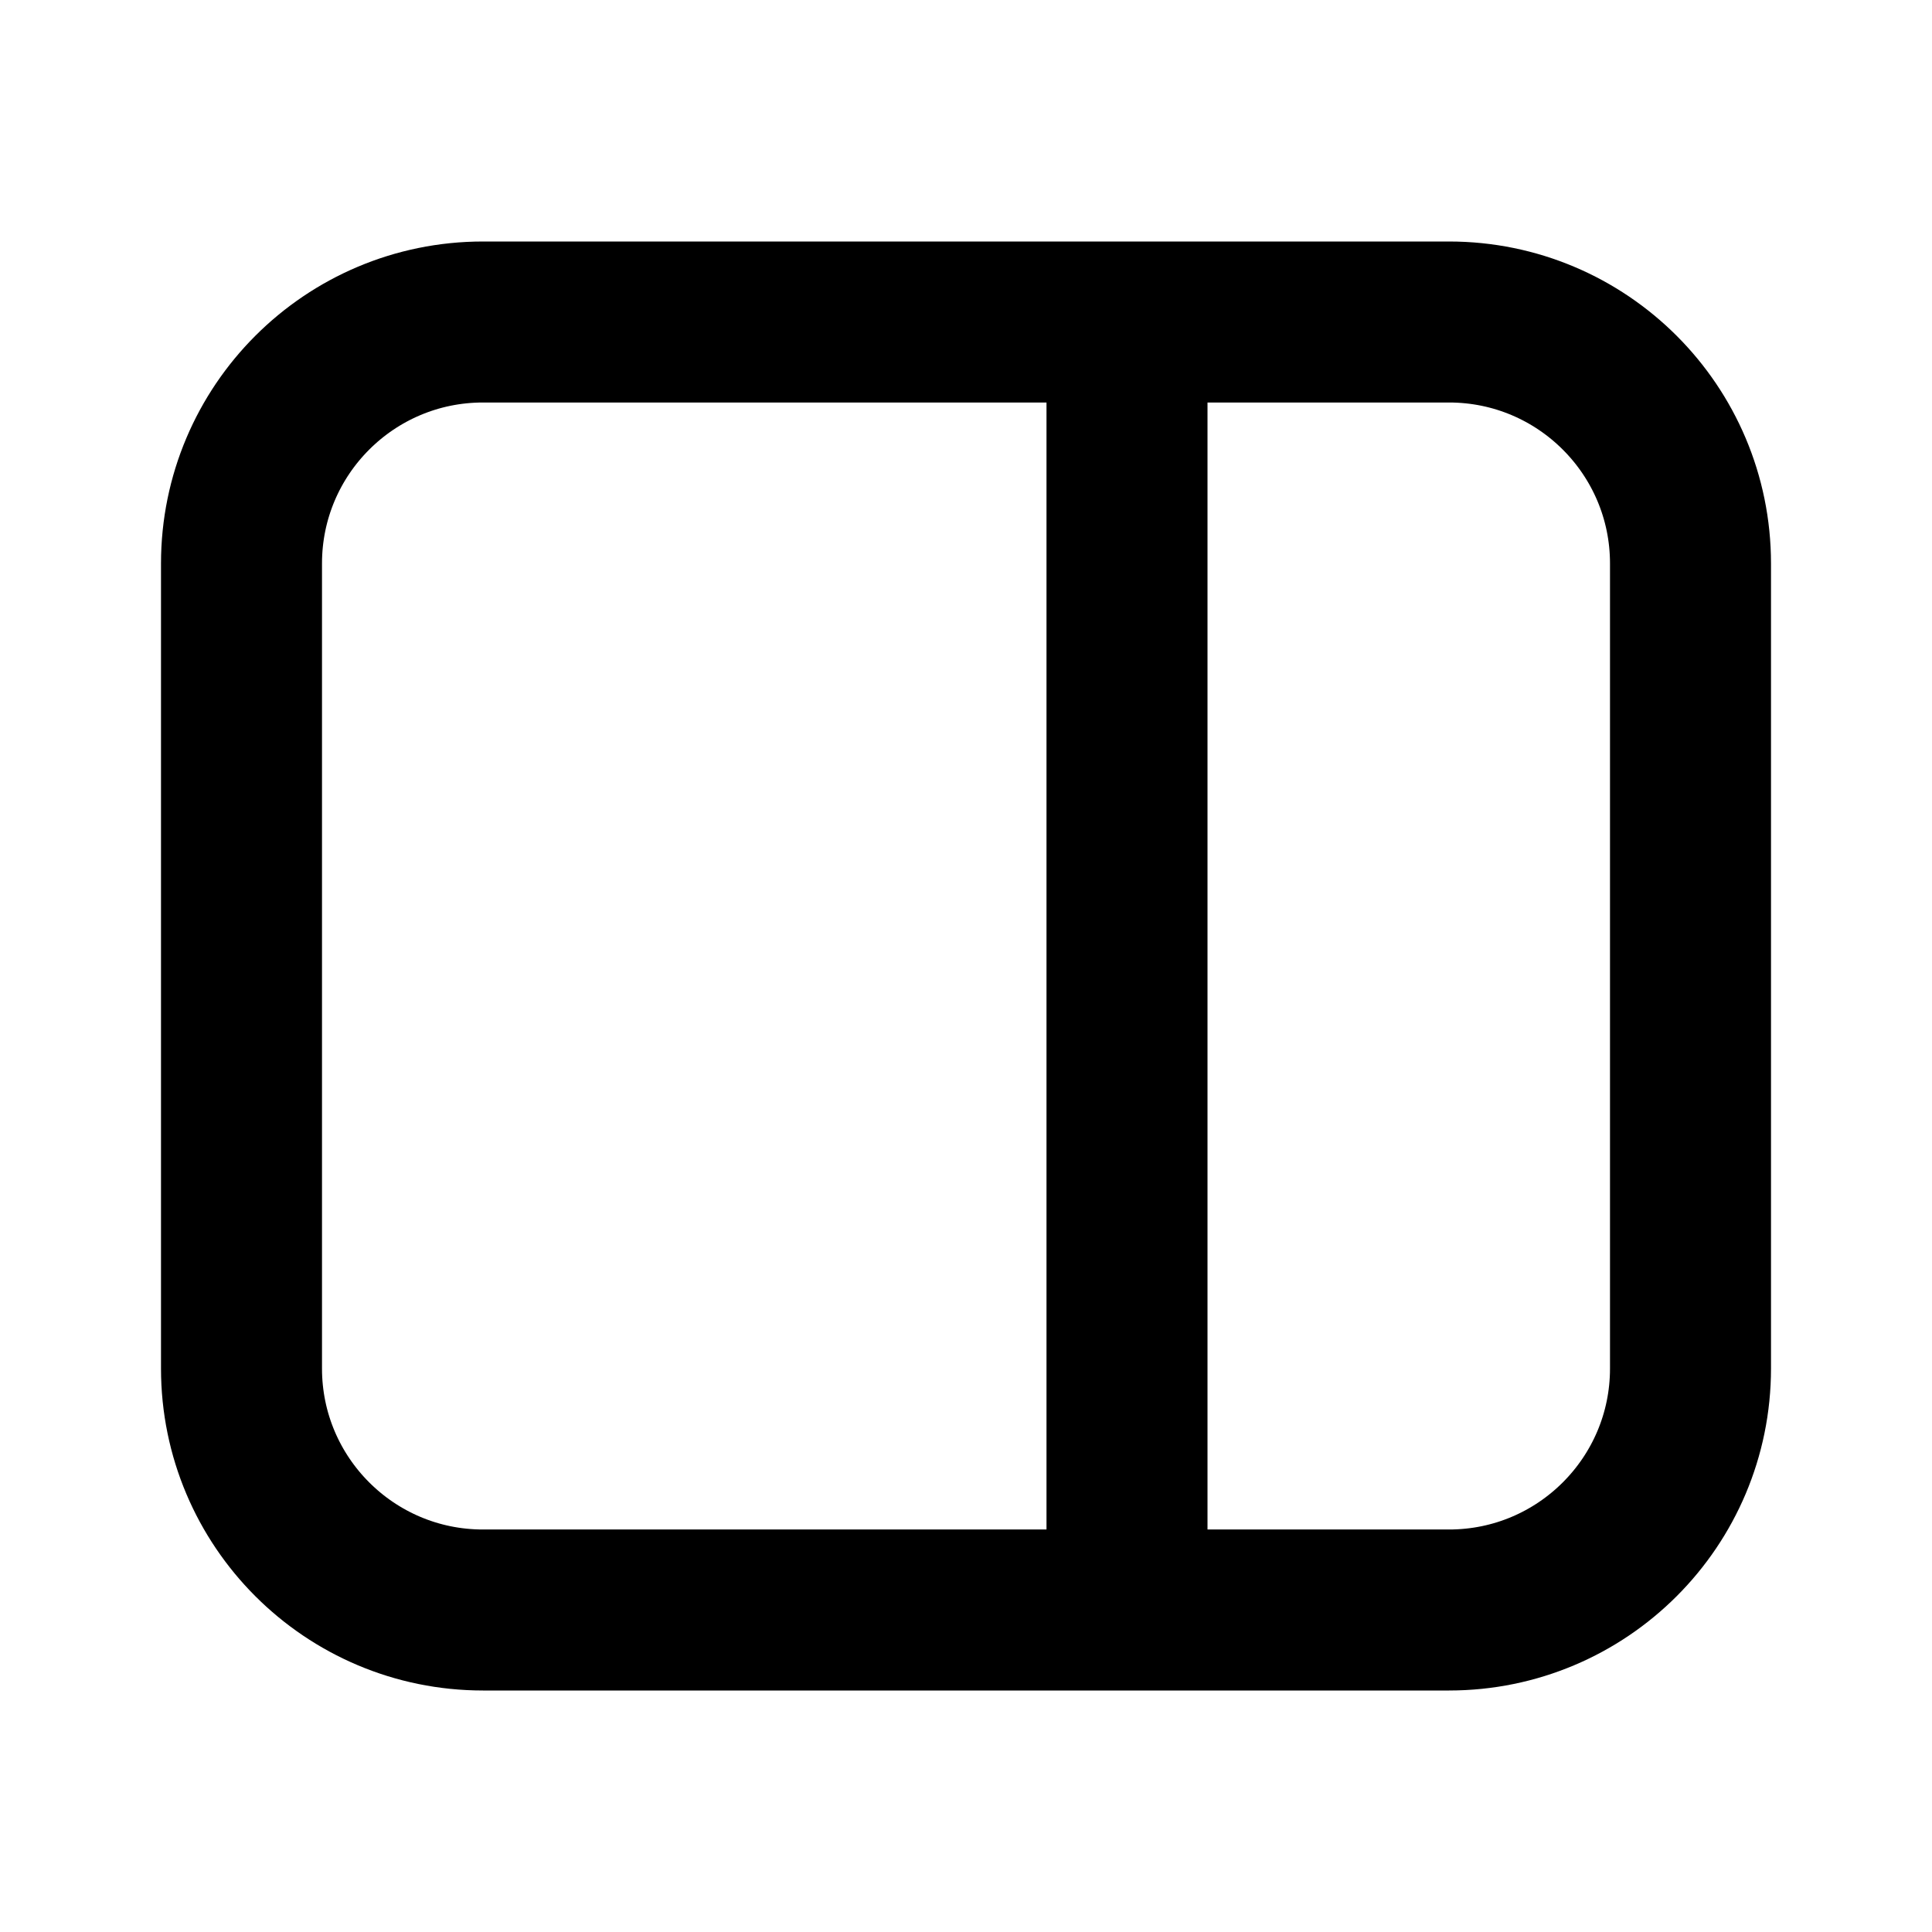
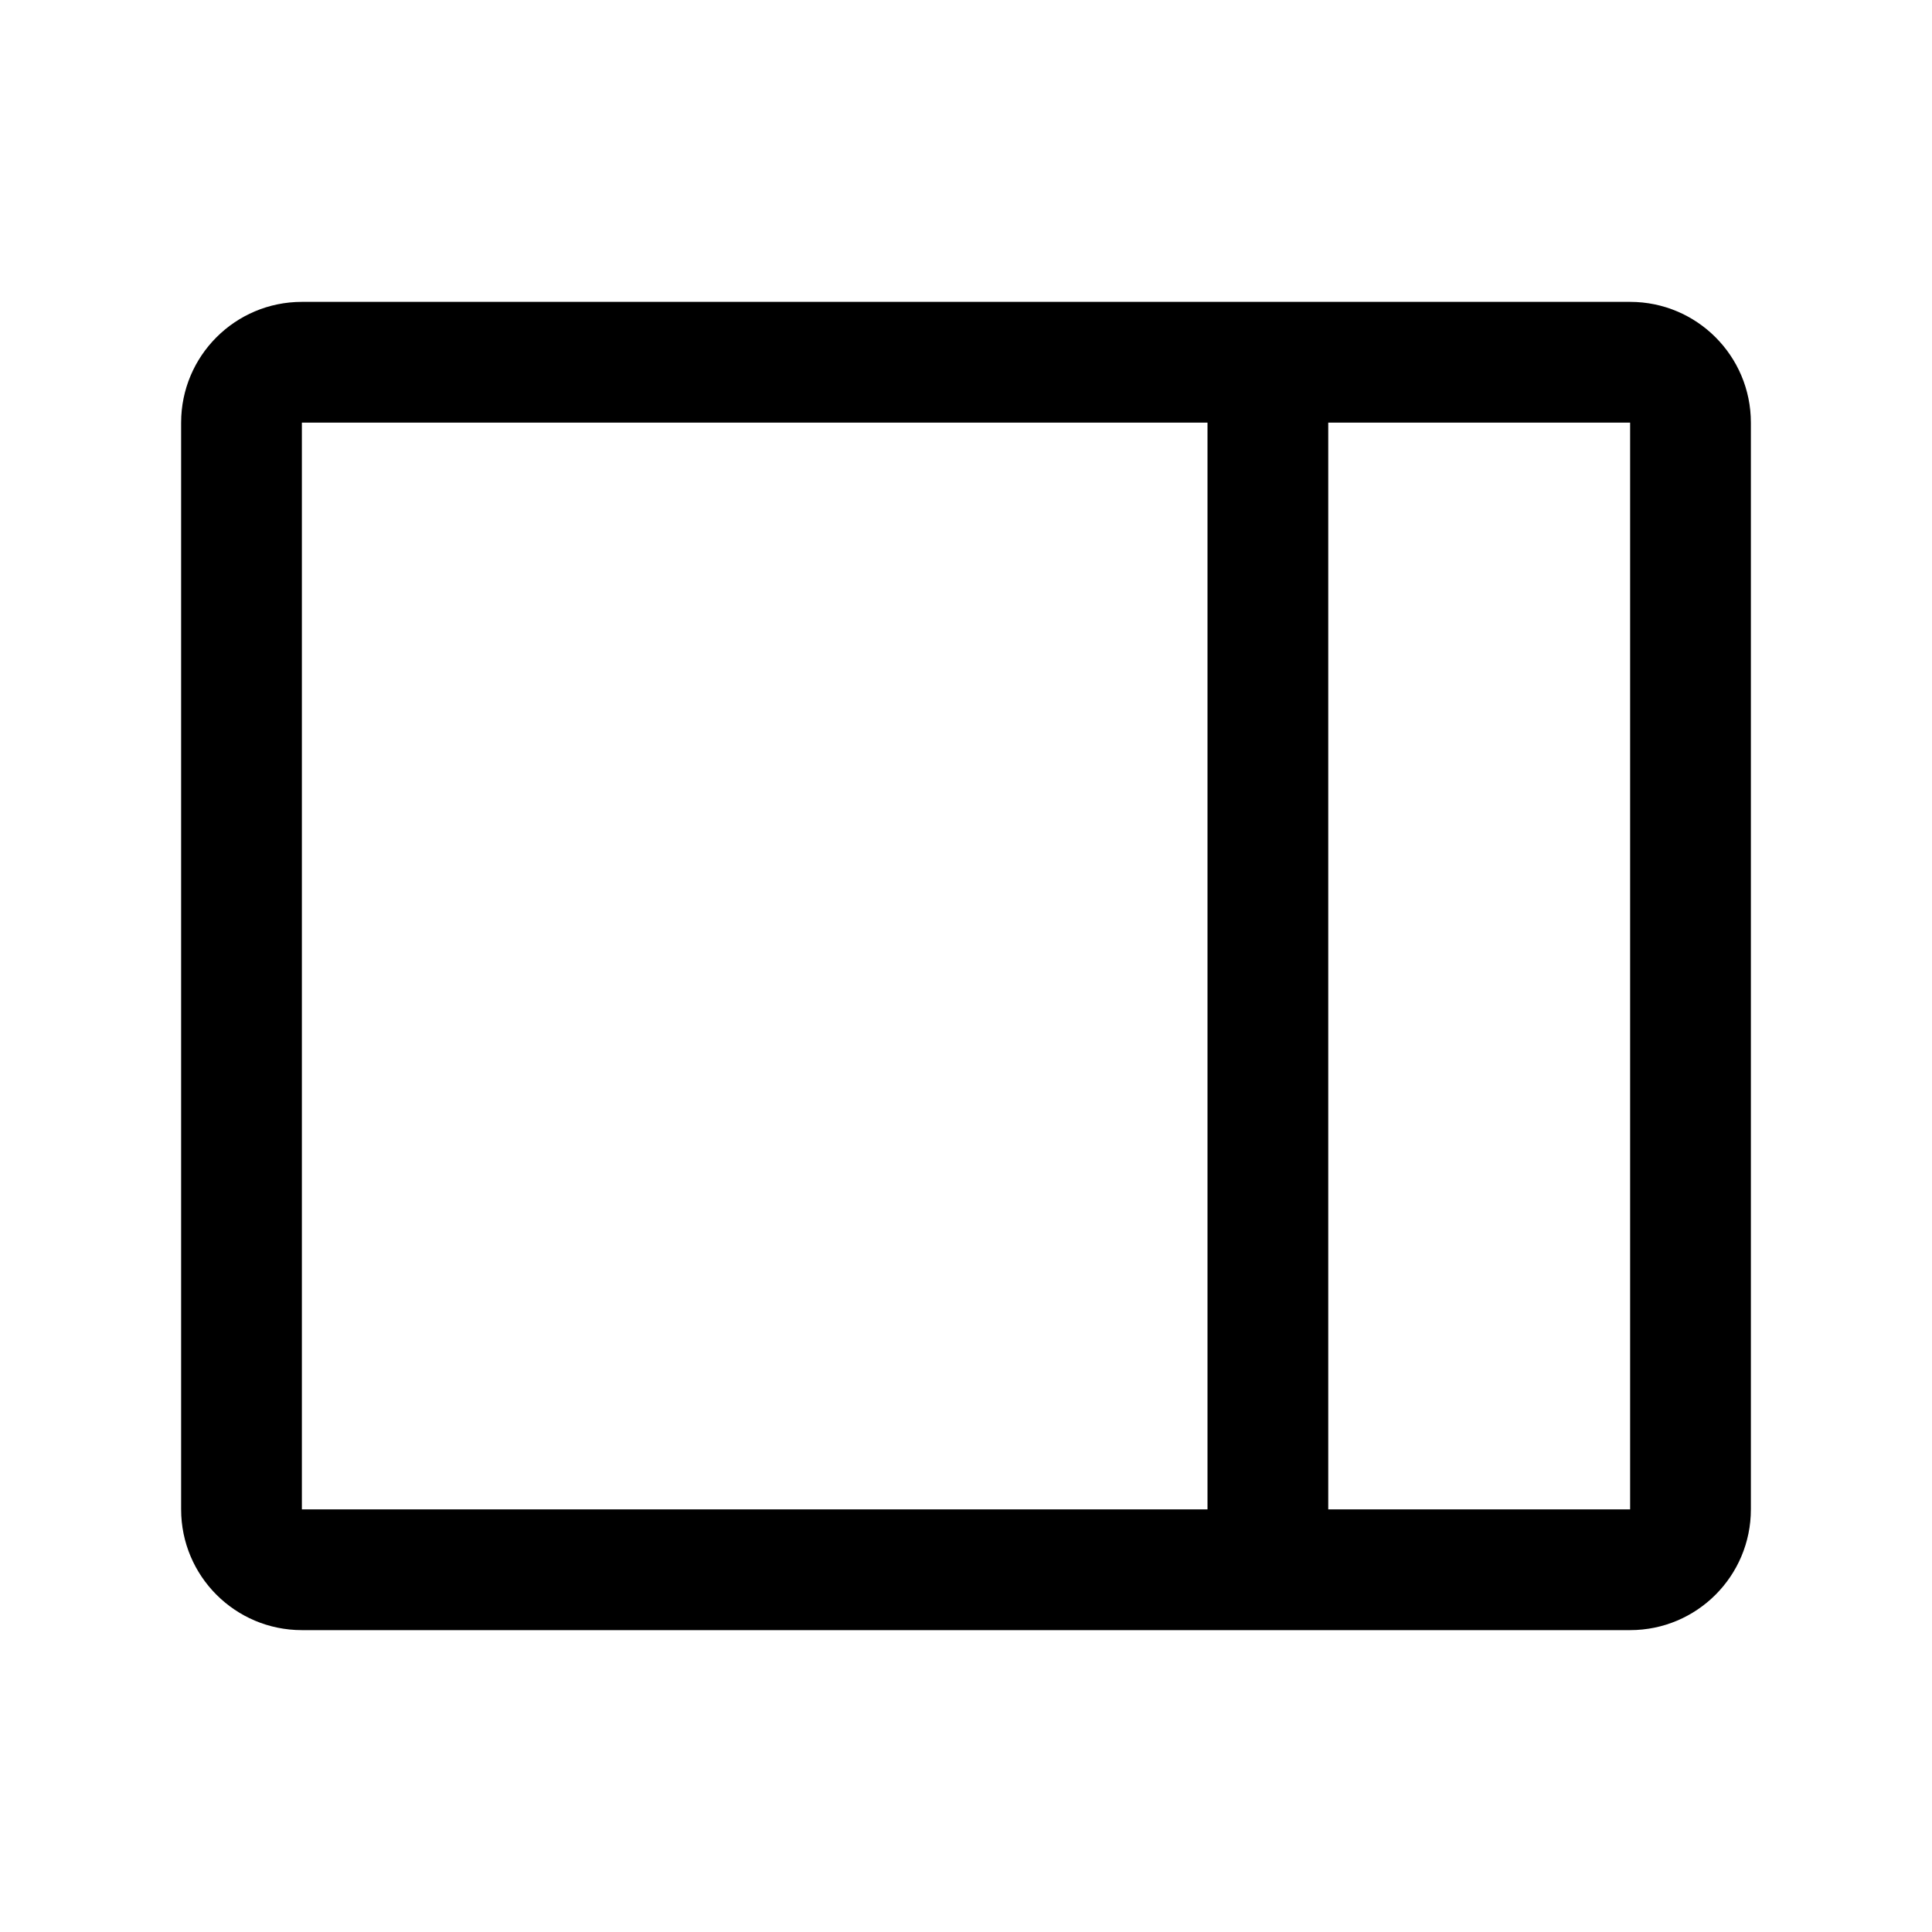
- <svg xmlns="http://www.w3.org/2000/svg" width="24" height="24" viewBox="0 0 24 24" fill="none" stroke="black" stroke-width="2" stroke-linejoin="round">
-   <rect x="3" y="4" width="18" height="16" rx="3" />
-   <path d="M14 4v16" />
+ <svg xmlns="http://www.w3.org/2000/svg" viewBox="0 0 256 256" fill="currentColor">
+   <path transform="translate(256 0) scale(-1 1)" d="M216,40H40A16,16,0,0,0,24,56V200a16,16,0,0,0,16,16H216a16,16,0,0,0,16-16V56A16,16,0,0,0,216,40ZM40,56H80V200H40ZM216,200H96V56H216V200Z" />
</svg>
